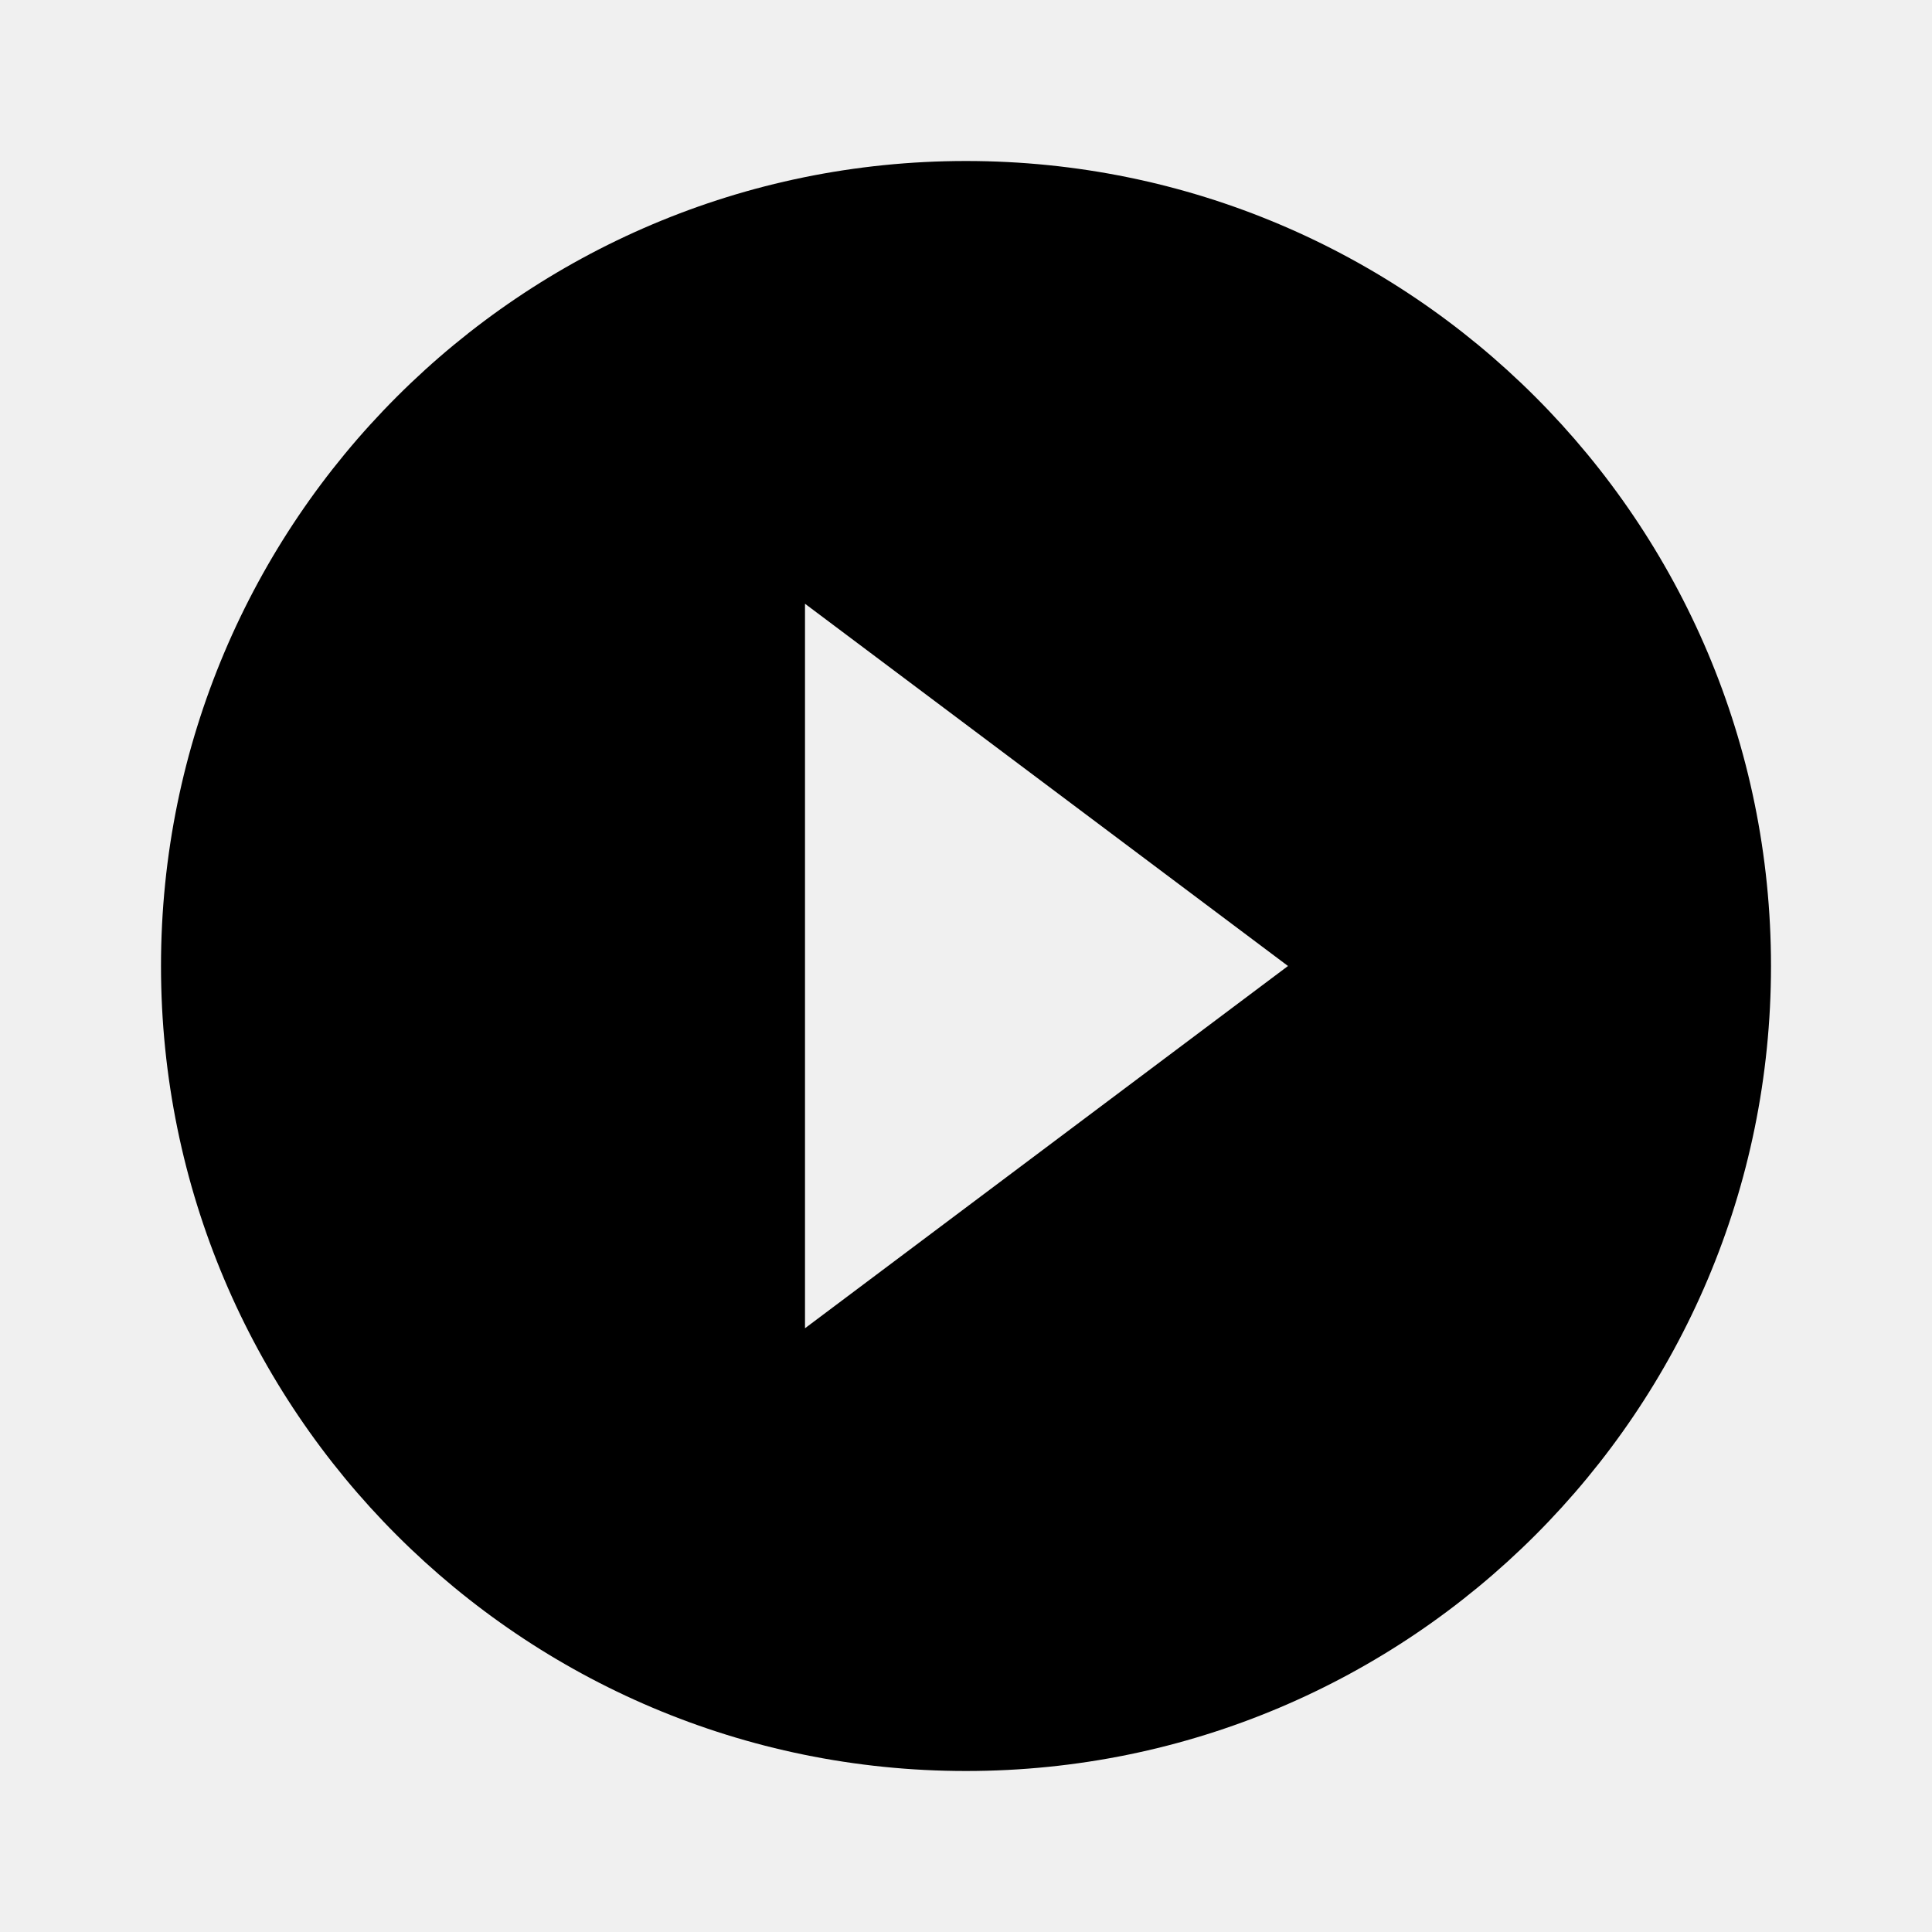
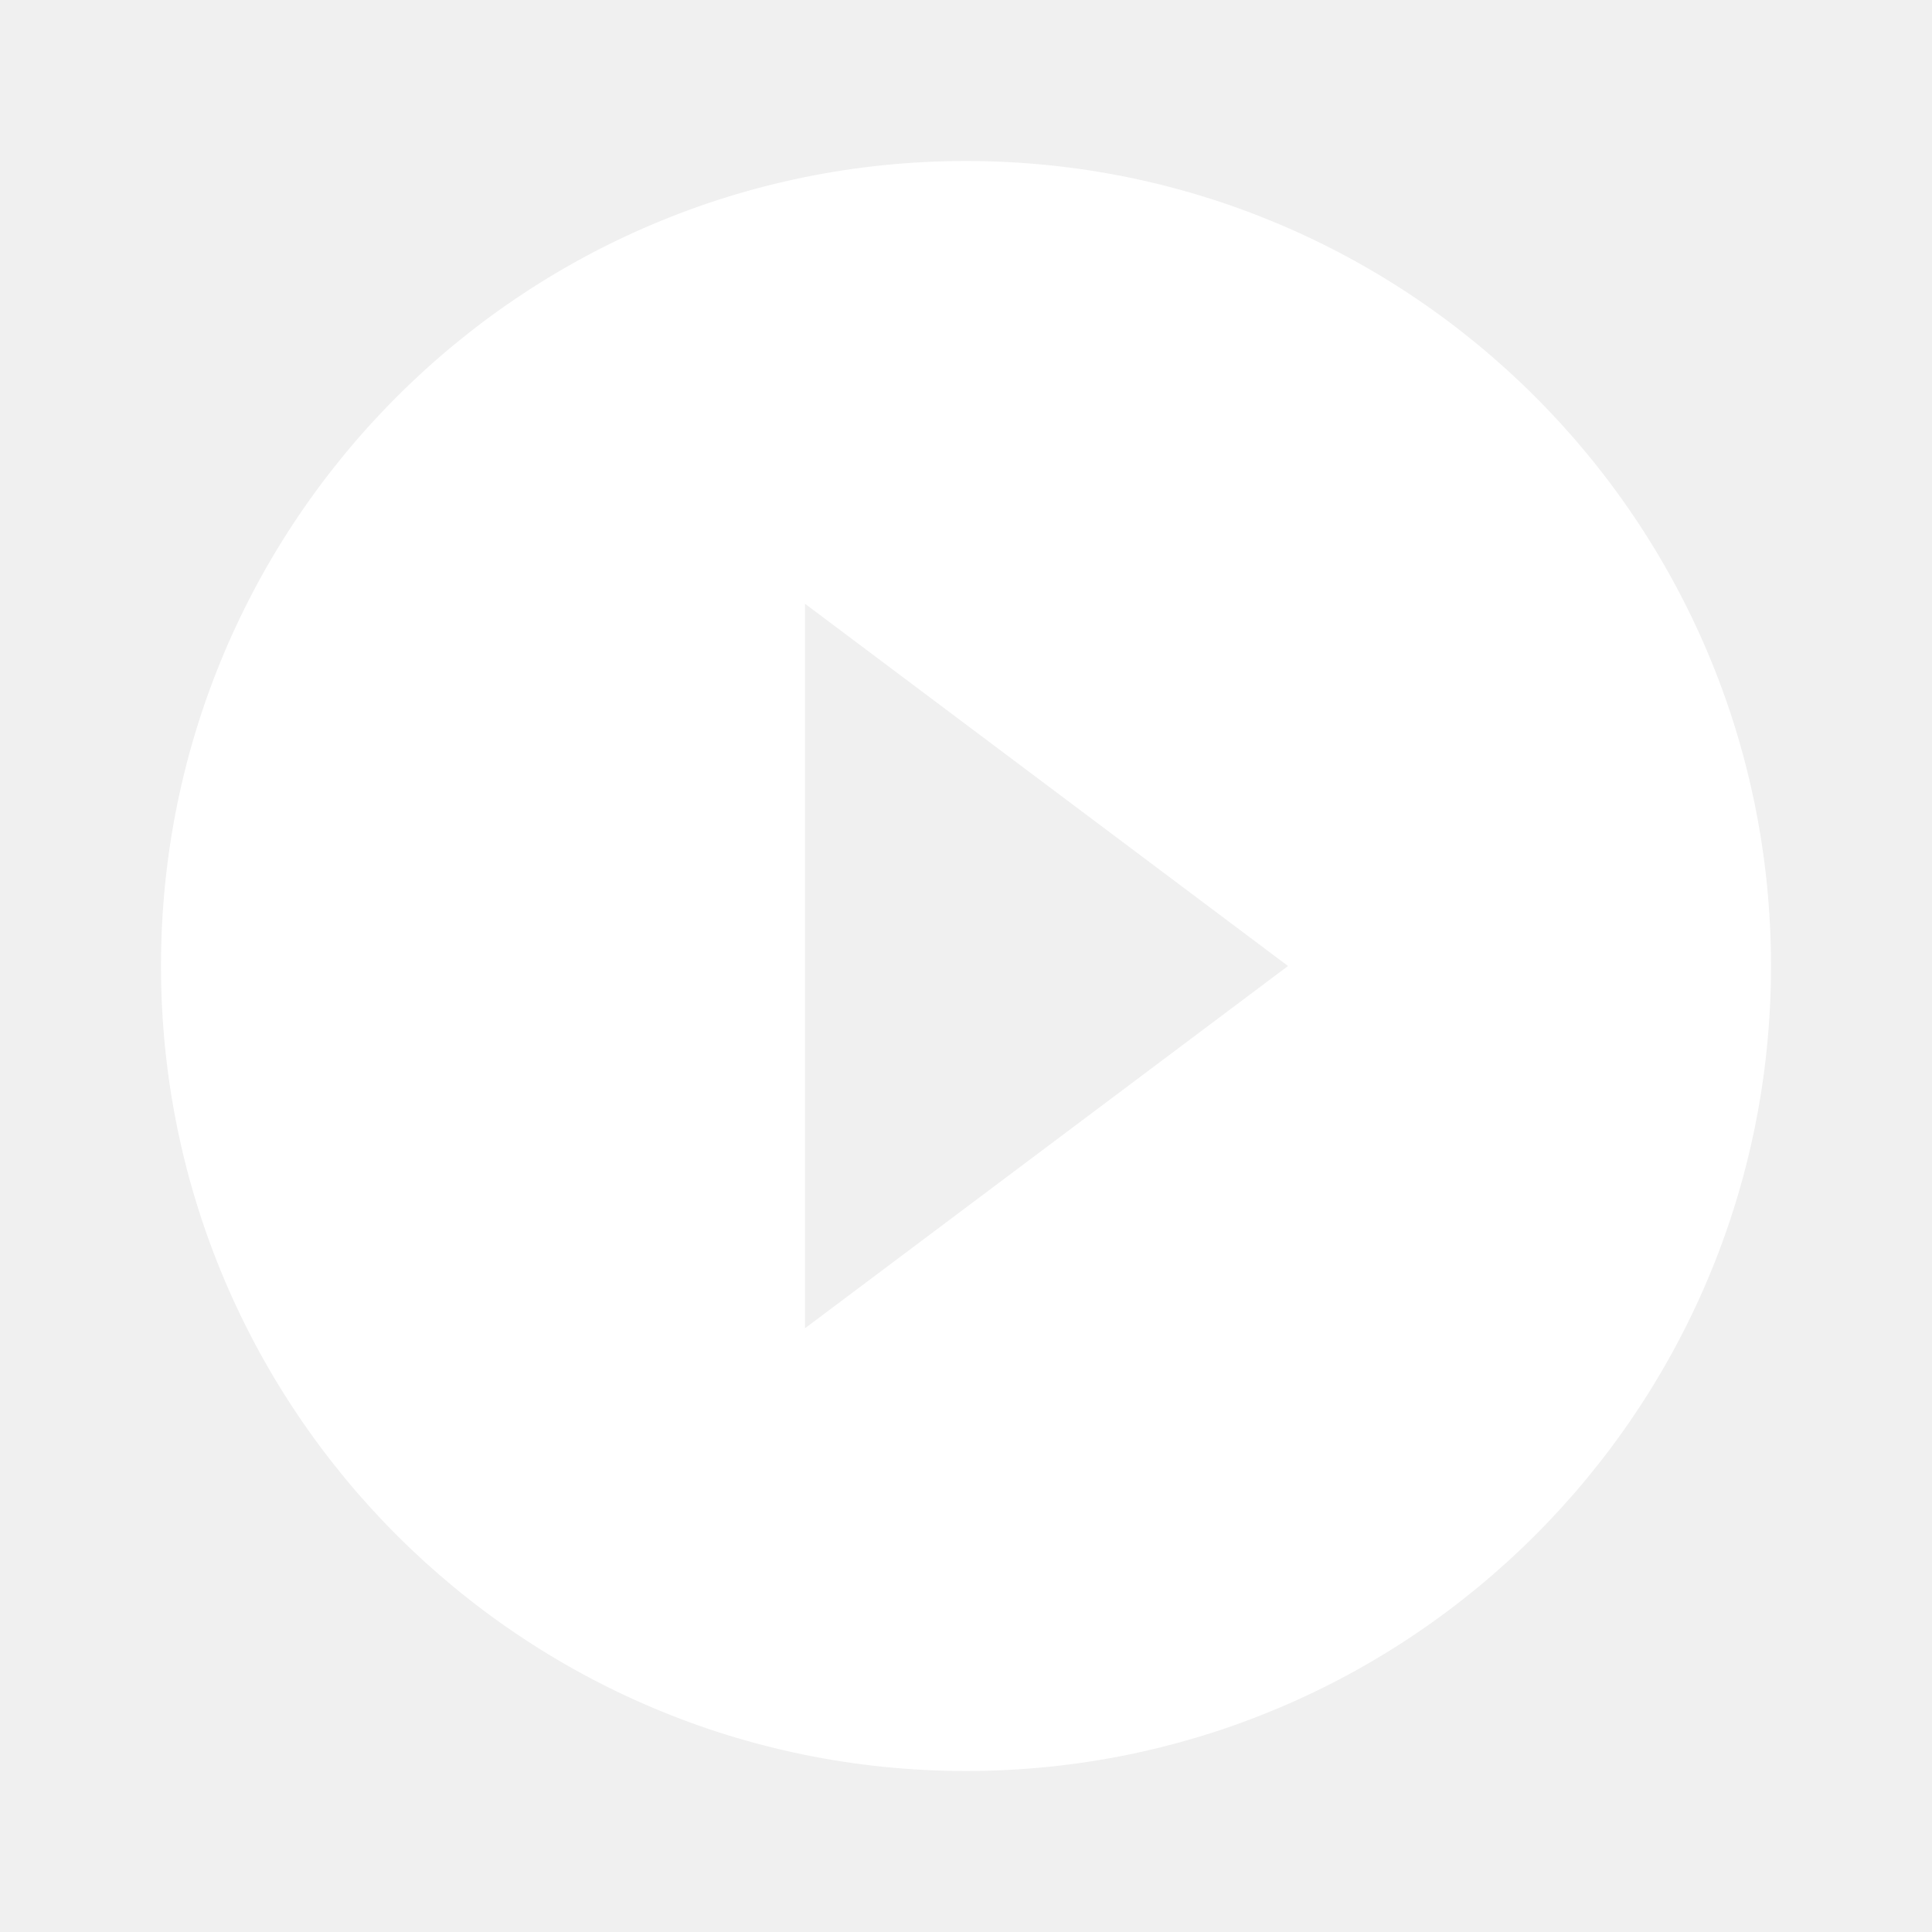
<svg xmlns="http://www.w3.org/2000/svg" width="24" height="24" viewBox="0 0 24 24">
-   <path d="M10,16.5V7.5L16,12M12,2A10,10 0 0,0 2,12A10,10 0 0,0 12,22A10,10 0 0,0 22,12A10,10 0 0,0 12,2Z" />
+   <path fill="white" d="M10,16.5V7.5L16,12M12,2A10,10 0 0,0 2,12A10,10 0 0,0 12,22A10,10 0 0,0 22,12A10,10 0 0,0 12,2Z" />
</svg>
